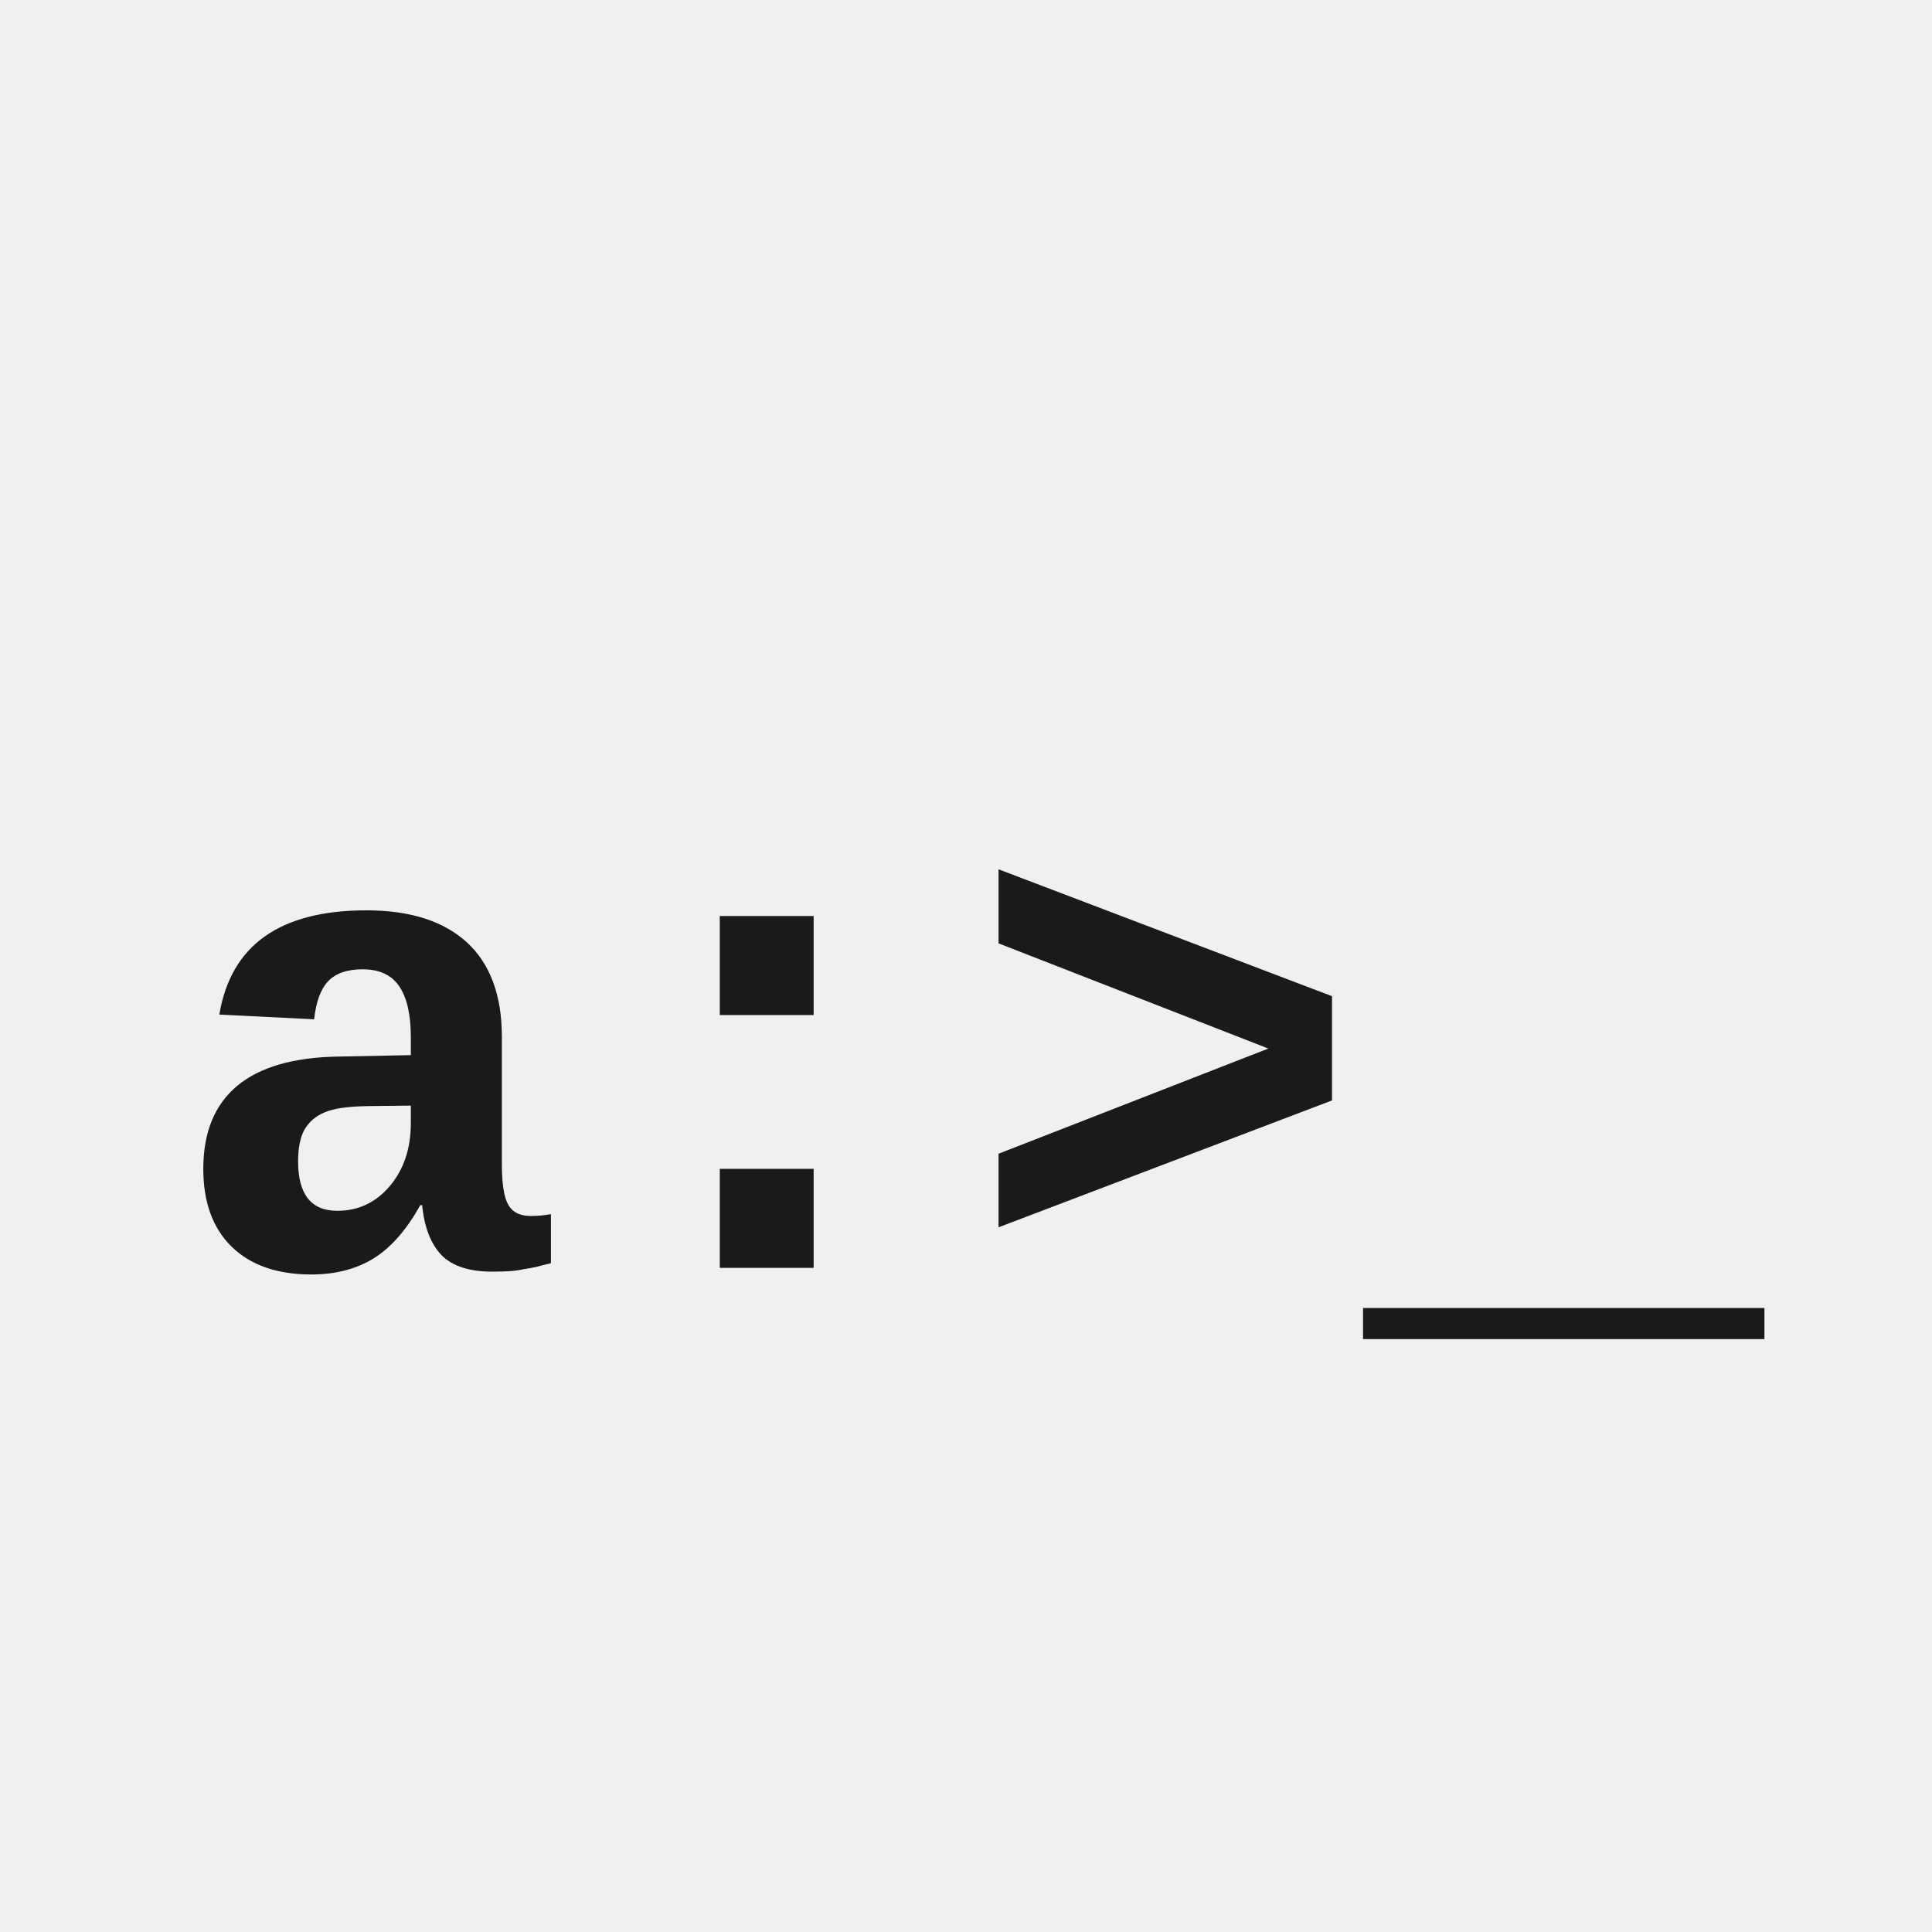
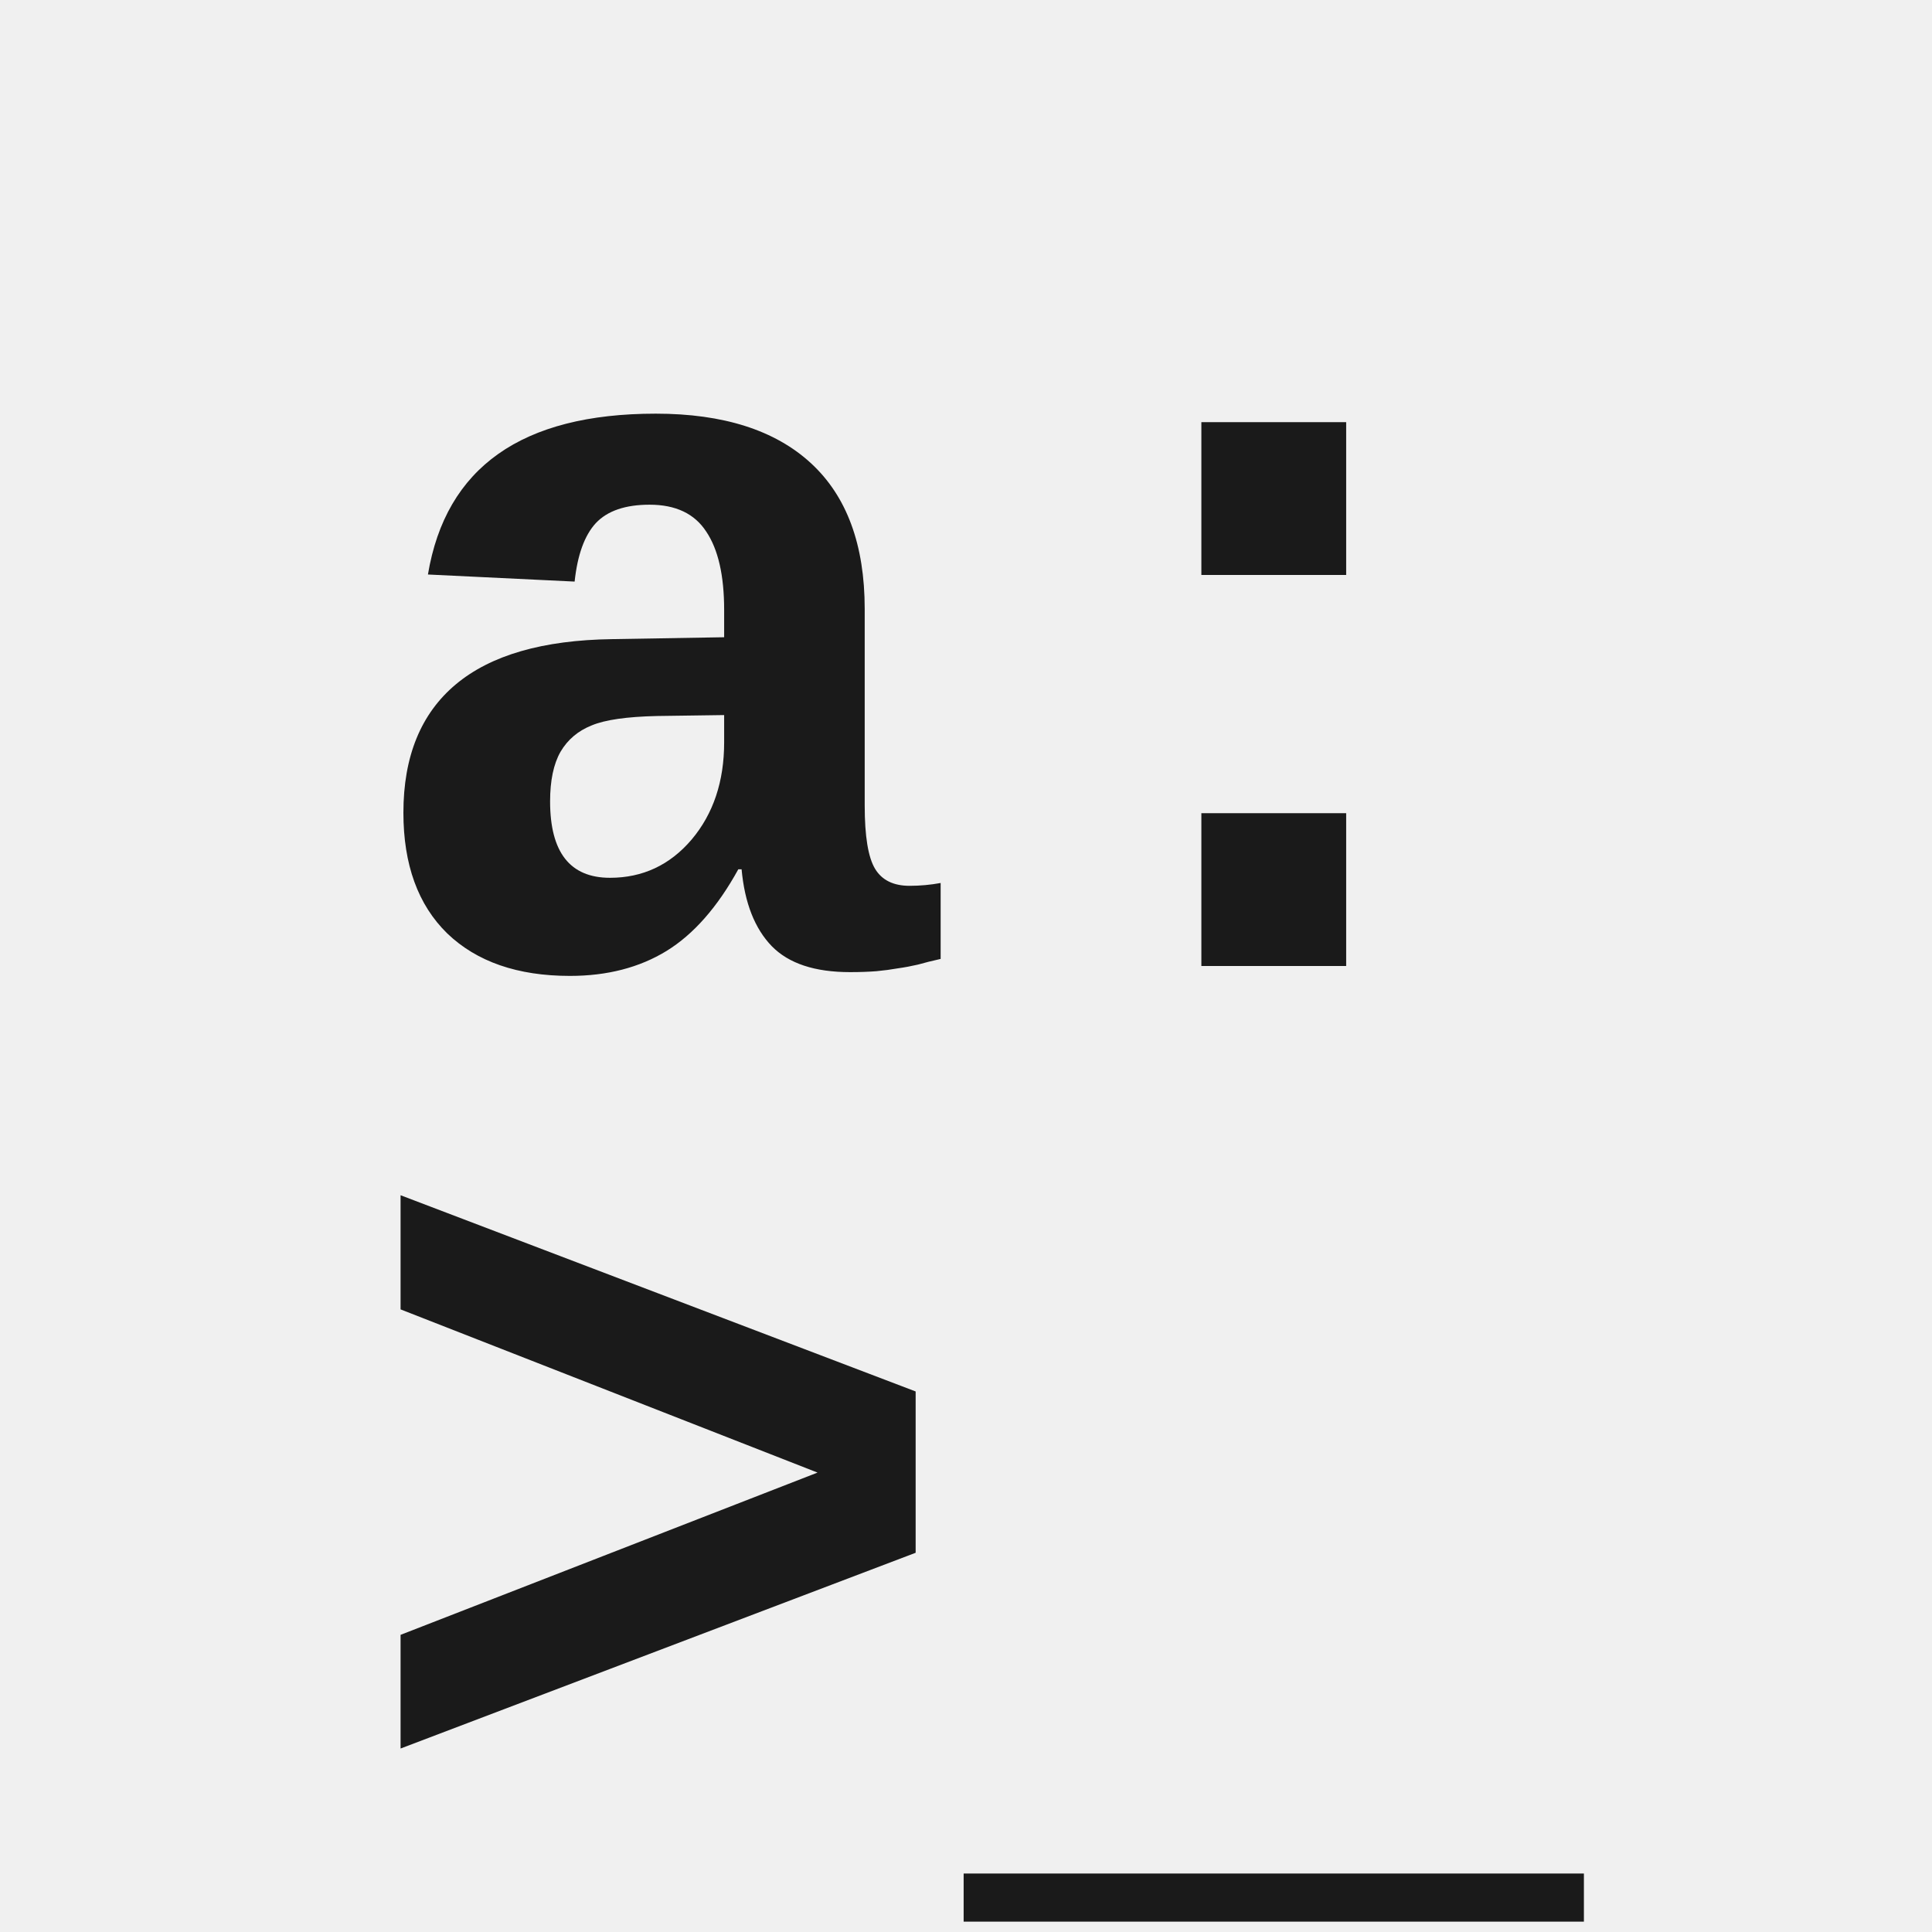
<svg xmlns="http://www.w3.org/2000/svg" viewBox="0 0 64 64">
  <style>
-     text { fill: #1a1a1a; }
+     text { fill: #1a1a1a; font-family: 'Courier New', Courier, monospace; font-weight: 900; }
    @media (prefers-color-scheme: dark) {
      text { fill: #ffffff; }
    }
  </style>
-   <text x="32" y="42" text-anchor="middle" font-family="'Courier New', Courier, monospace" font-size="22" font-weight="bold">a:&gt;_</text>
+   <text x="32" y="32" text-anchor="middle" font-size="34">a:</text>
+   <text x="32" y="60" text-anchor="middle" font-size="34">&gt;_</text>
</svg>
